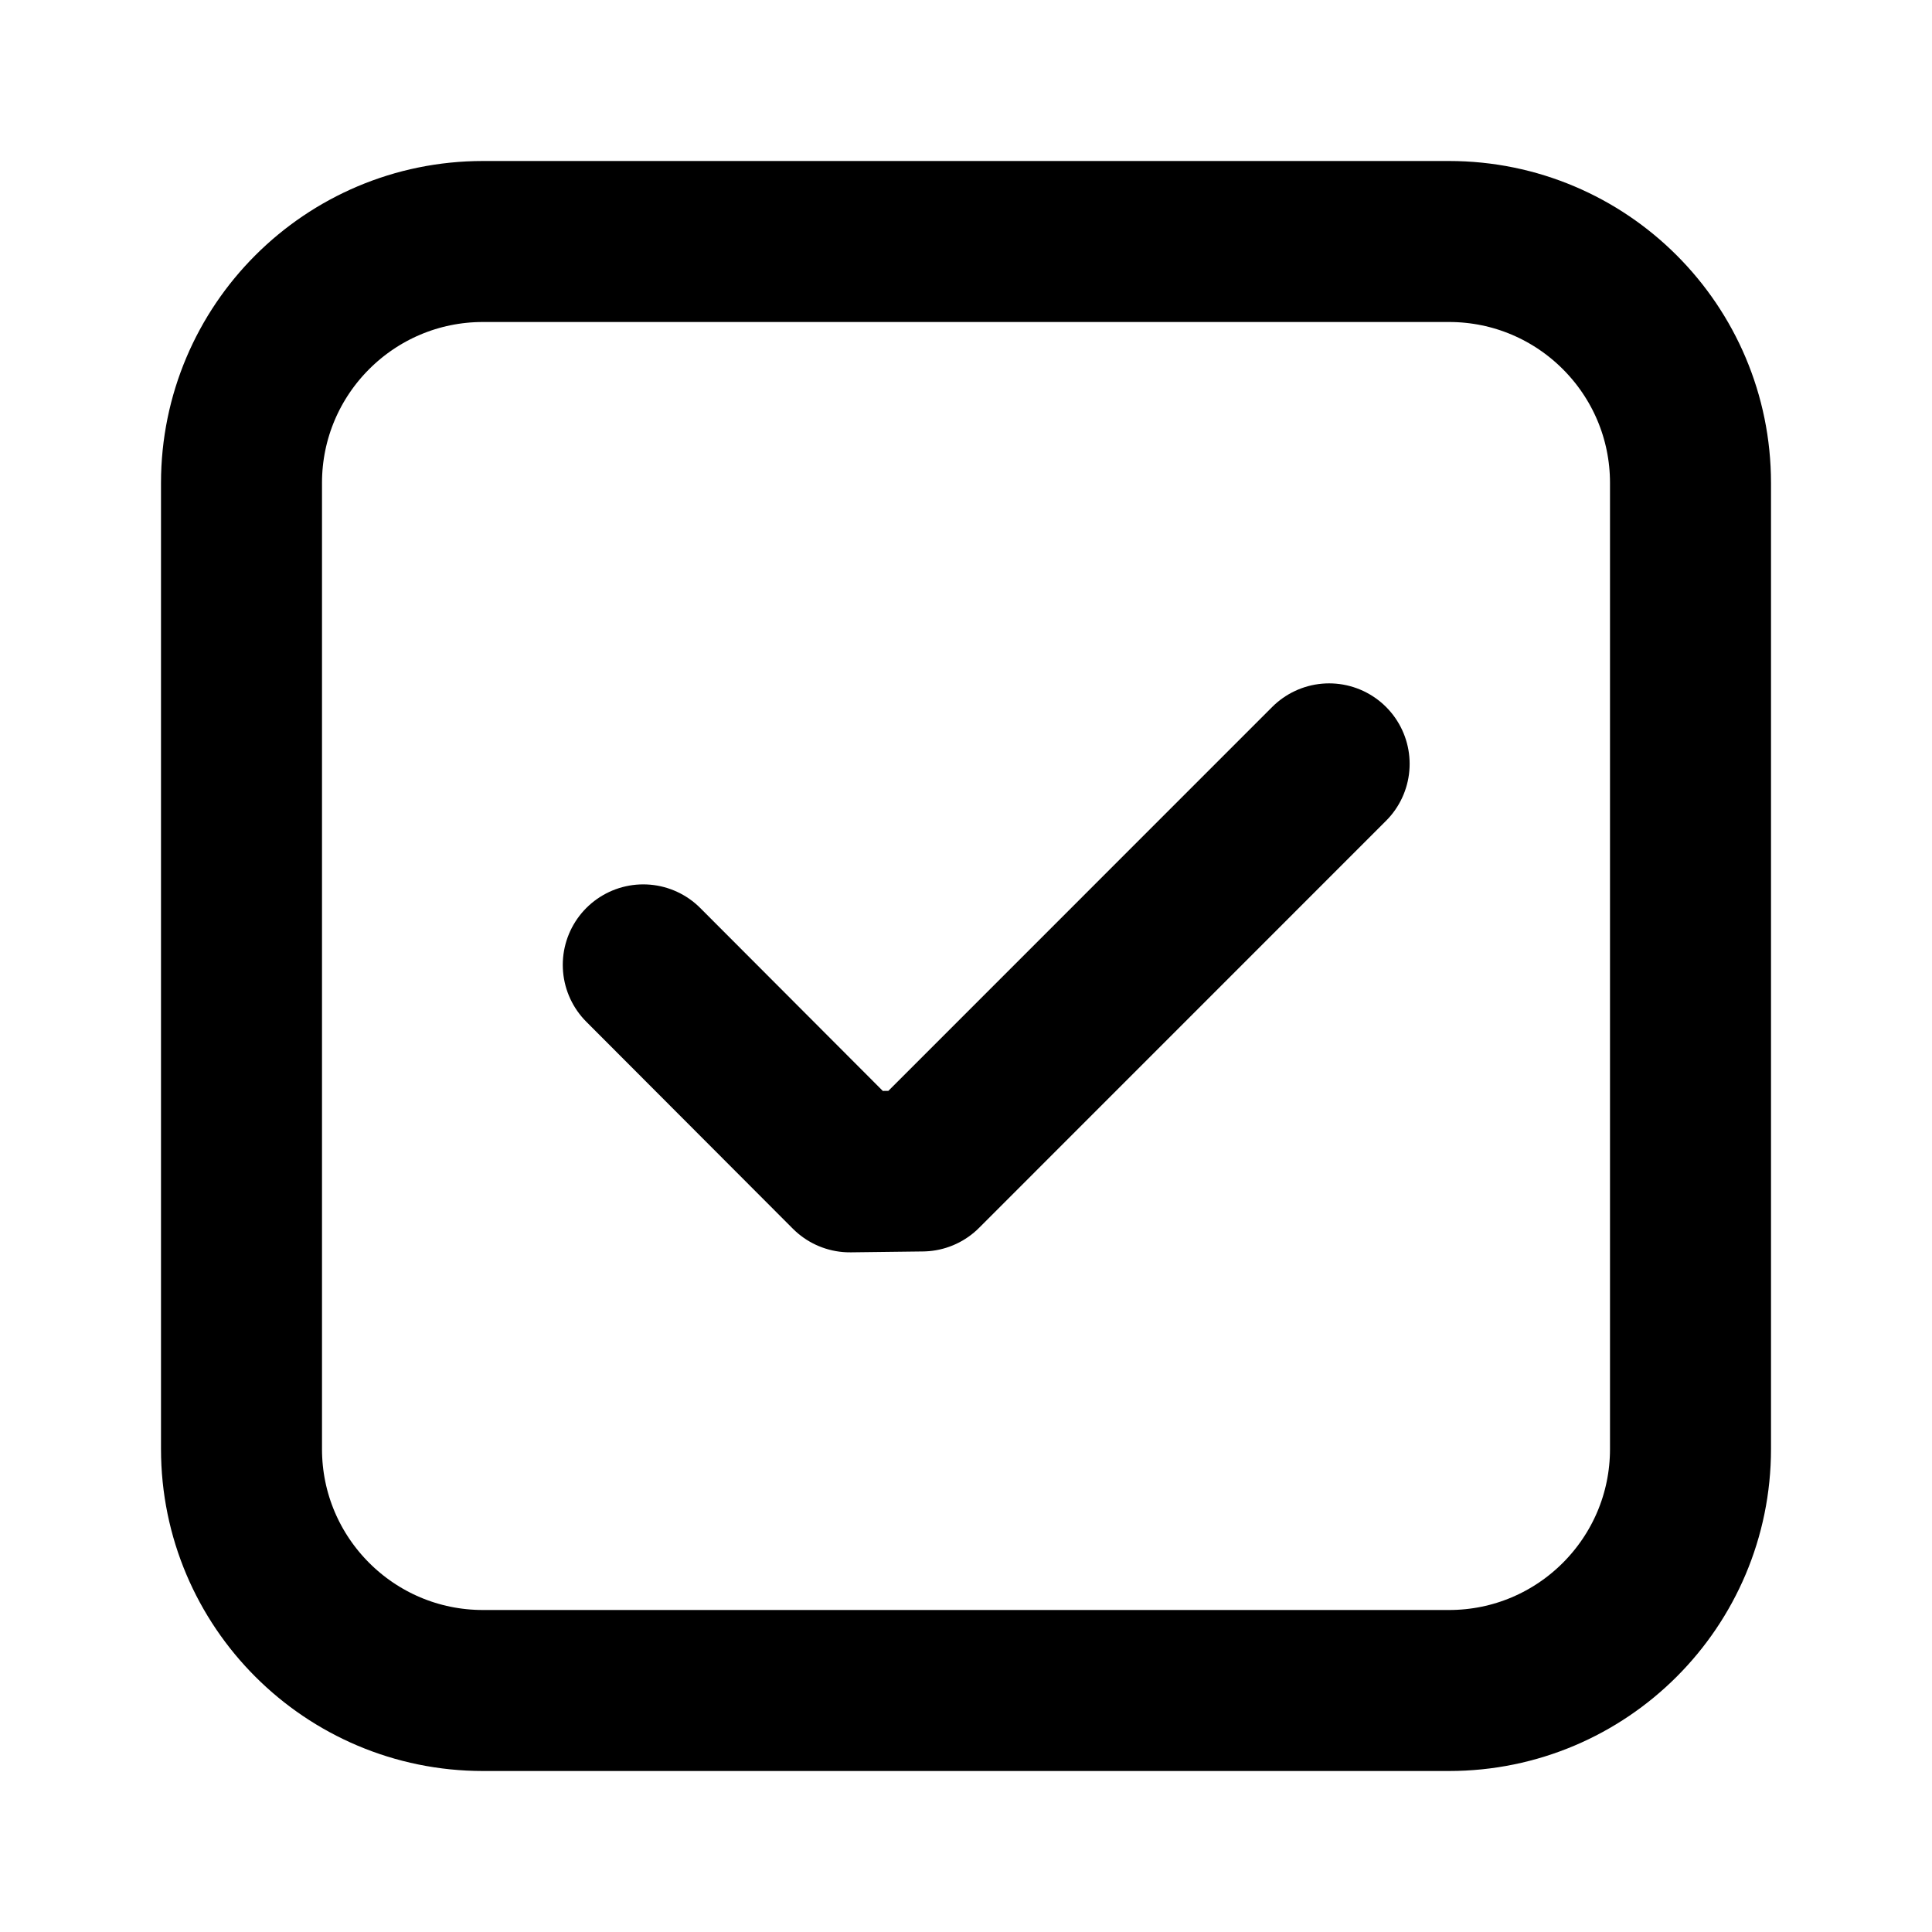
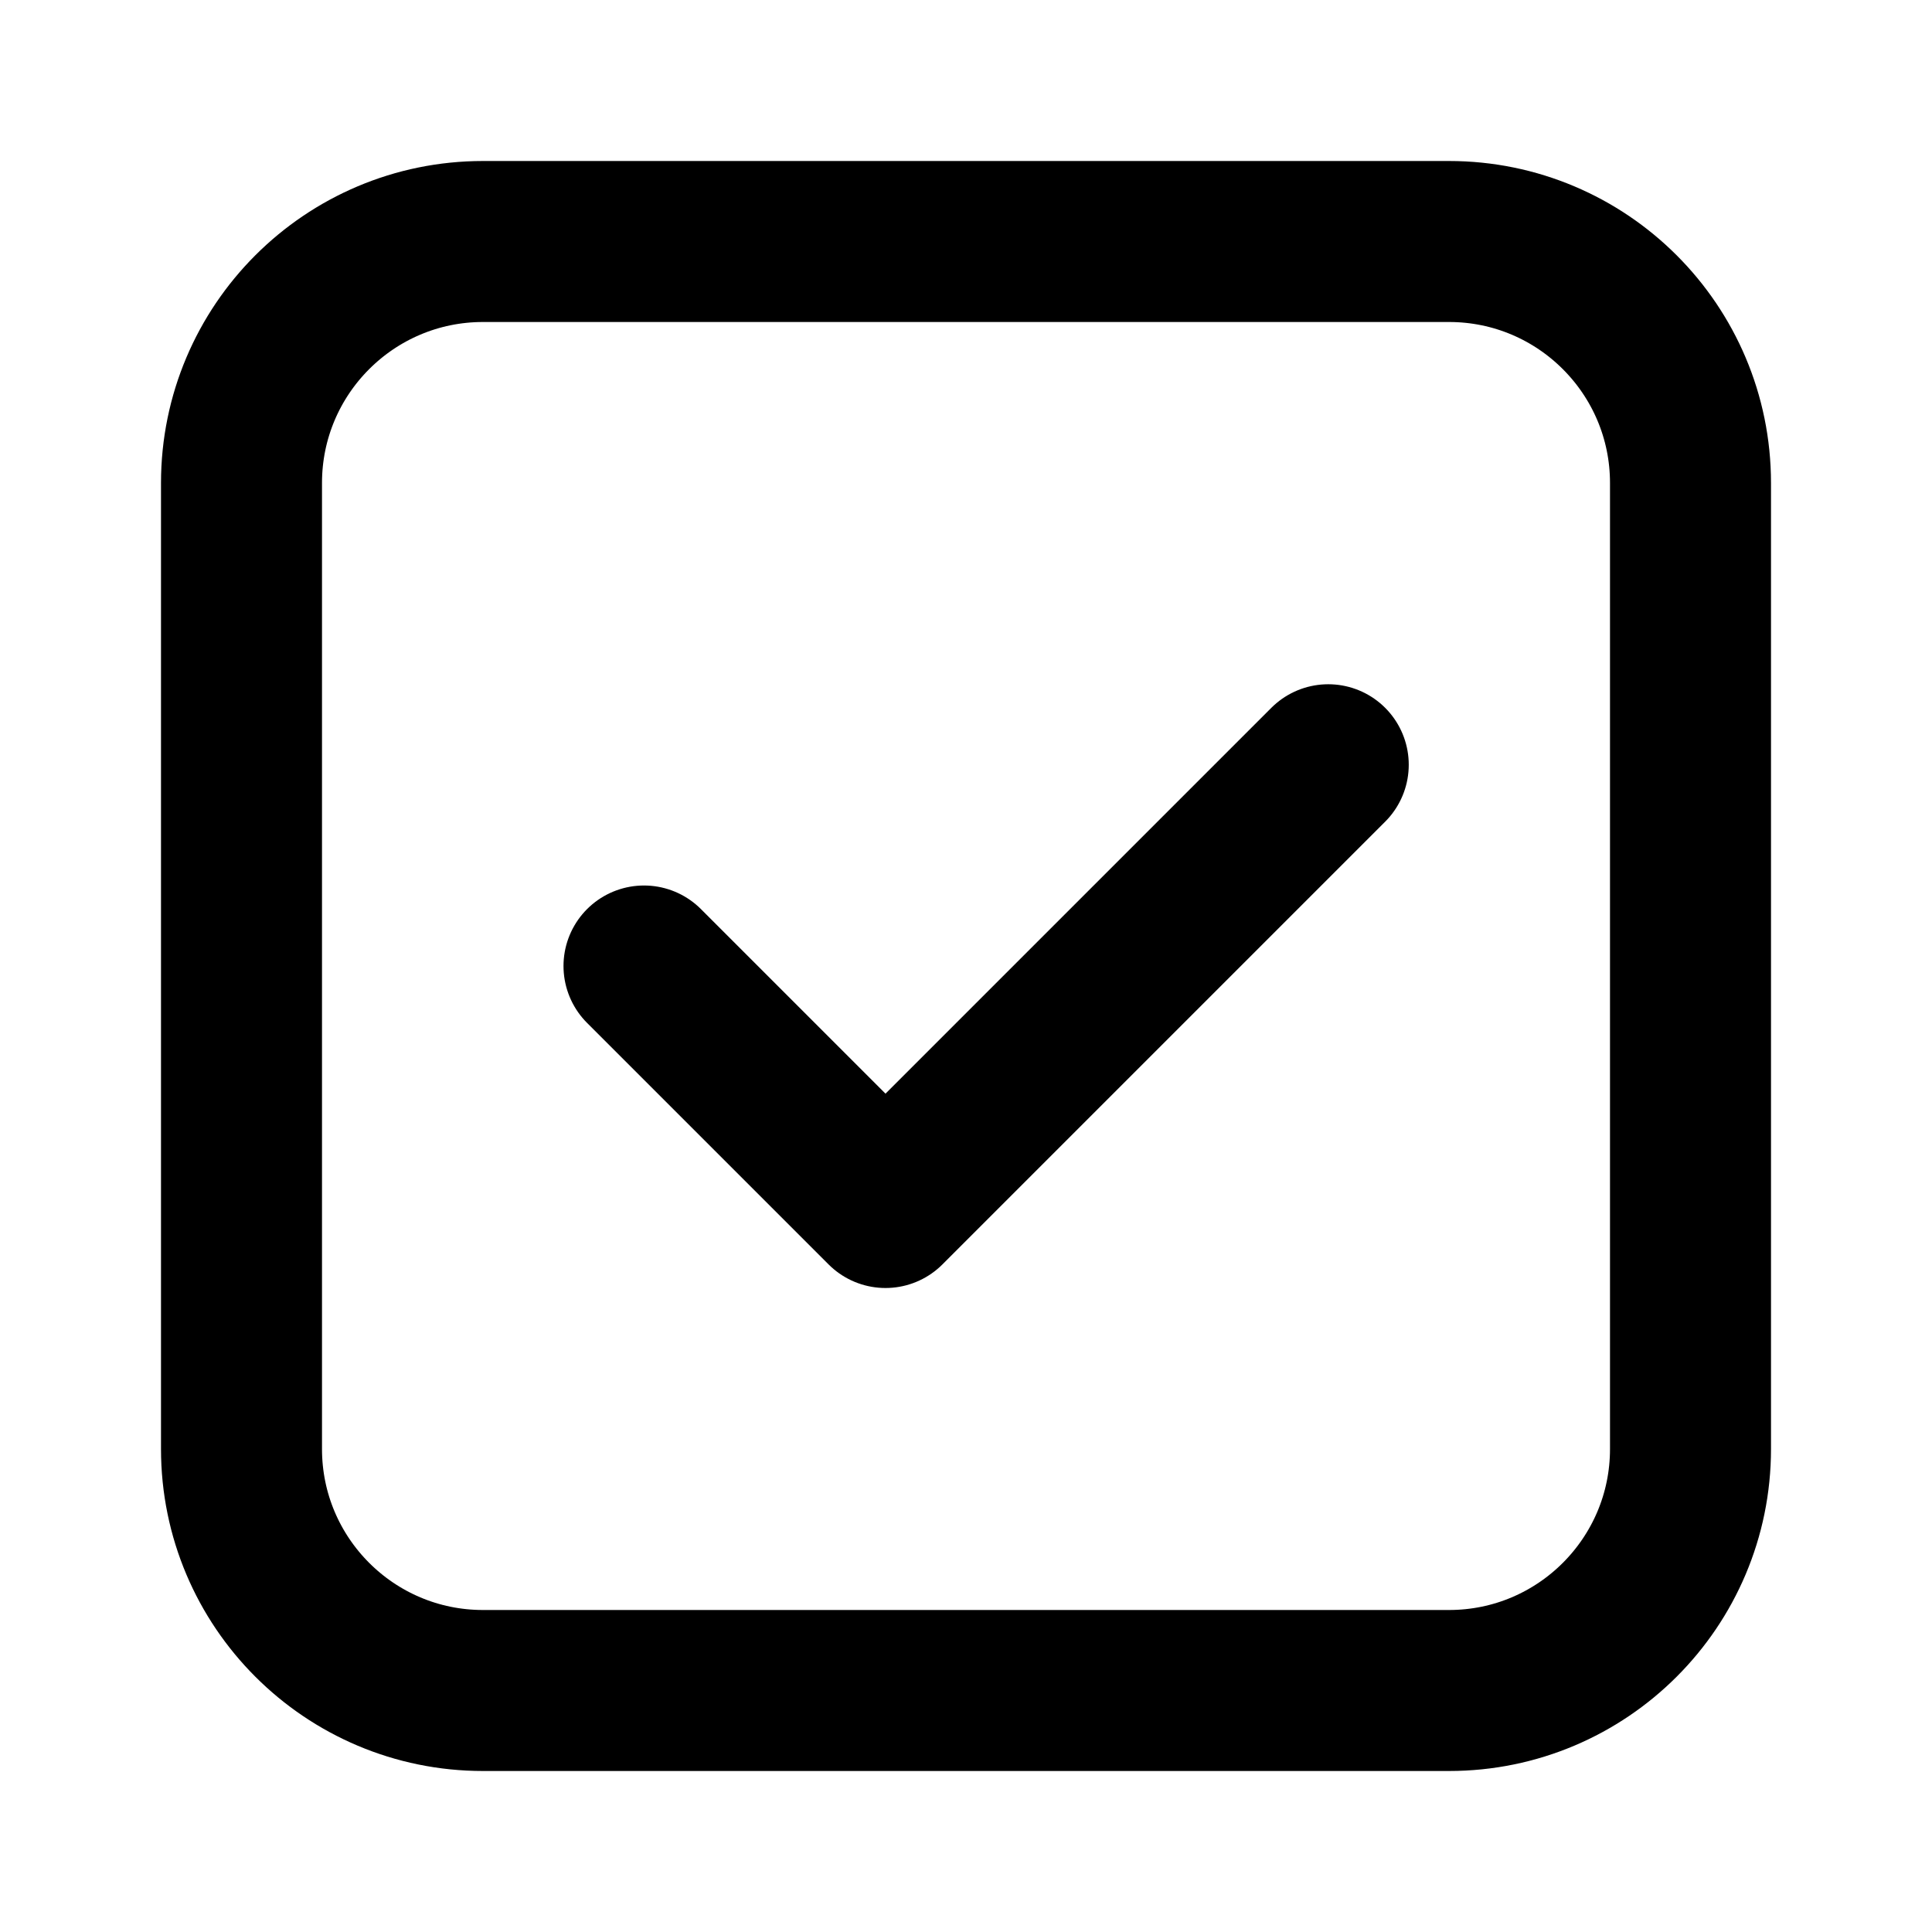
- <svg xmlns="http://www.w3.org/2000/svg" viewBox="0 0 24 24" fill="none" stroke="currentColor" stroke-width="2" stroke-linecap="round" stroke-linejoin="round" width="24" height="24">
-   <polyline points="16.511,9.489 11.455,14.546 10.557,14.557 7.991,11.986" />
+ <svg xmlns="http://www.w3.org/2000/svg" width="24" height="24" viewBox="0 0 24 24" fill="none" stroke="currentColor" stroke-width="2" stroke-linecap="round" stroke-linejoin="round">
  <rect x="3" y="3" width="18" height="18" rx="3" />
+   <path d="m8 12 3 3 5.5-5.5" />
</svg>
